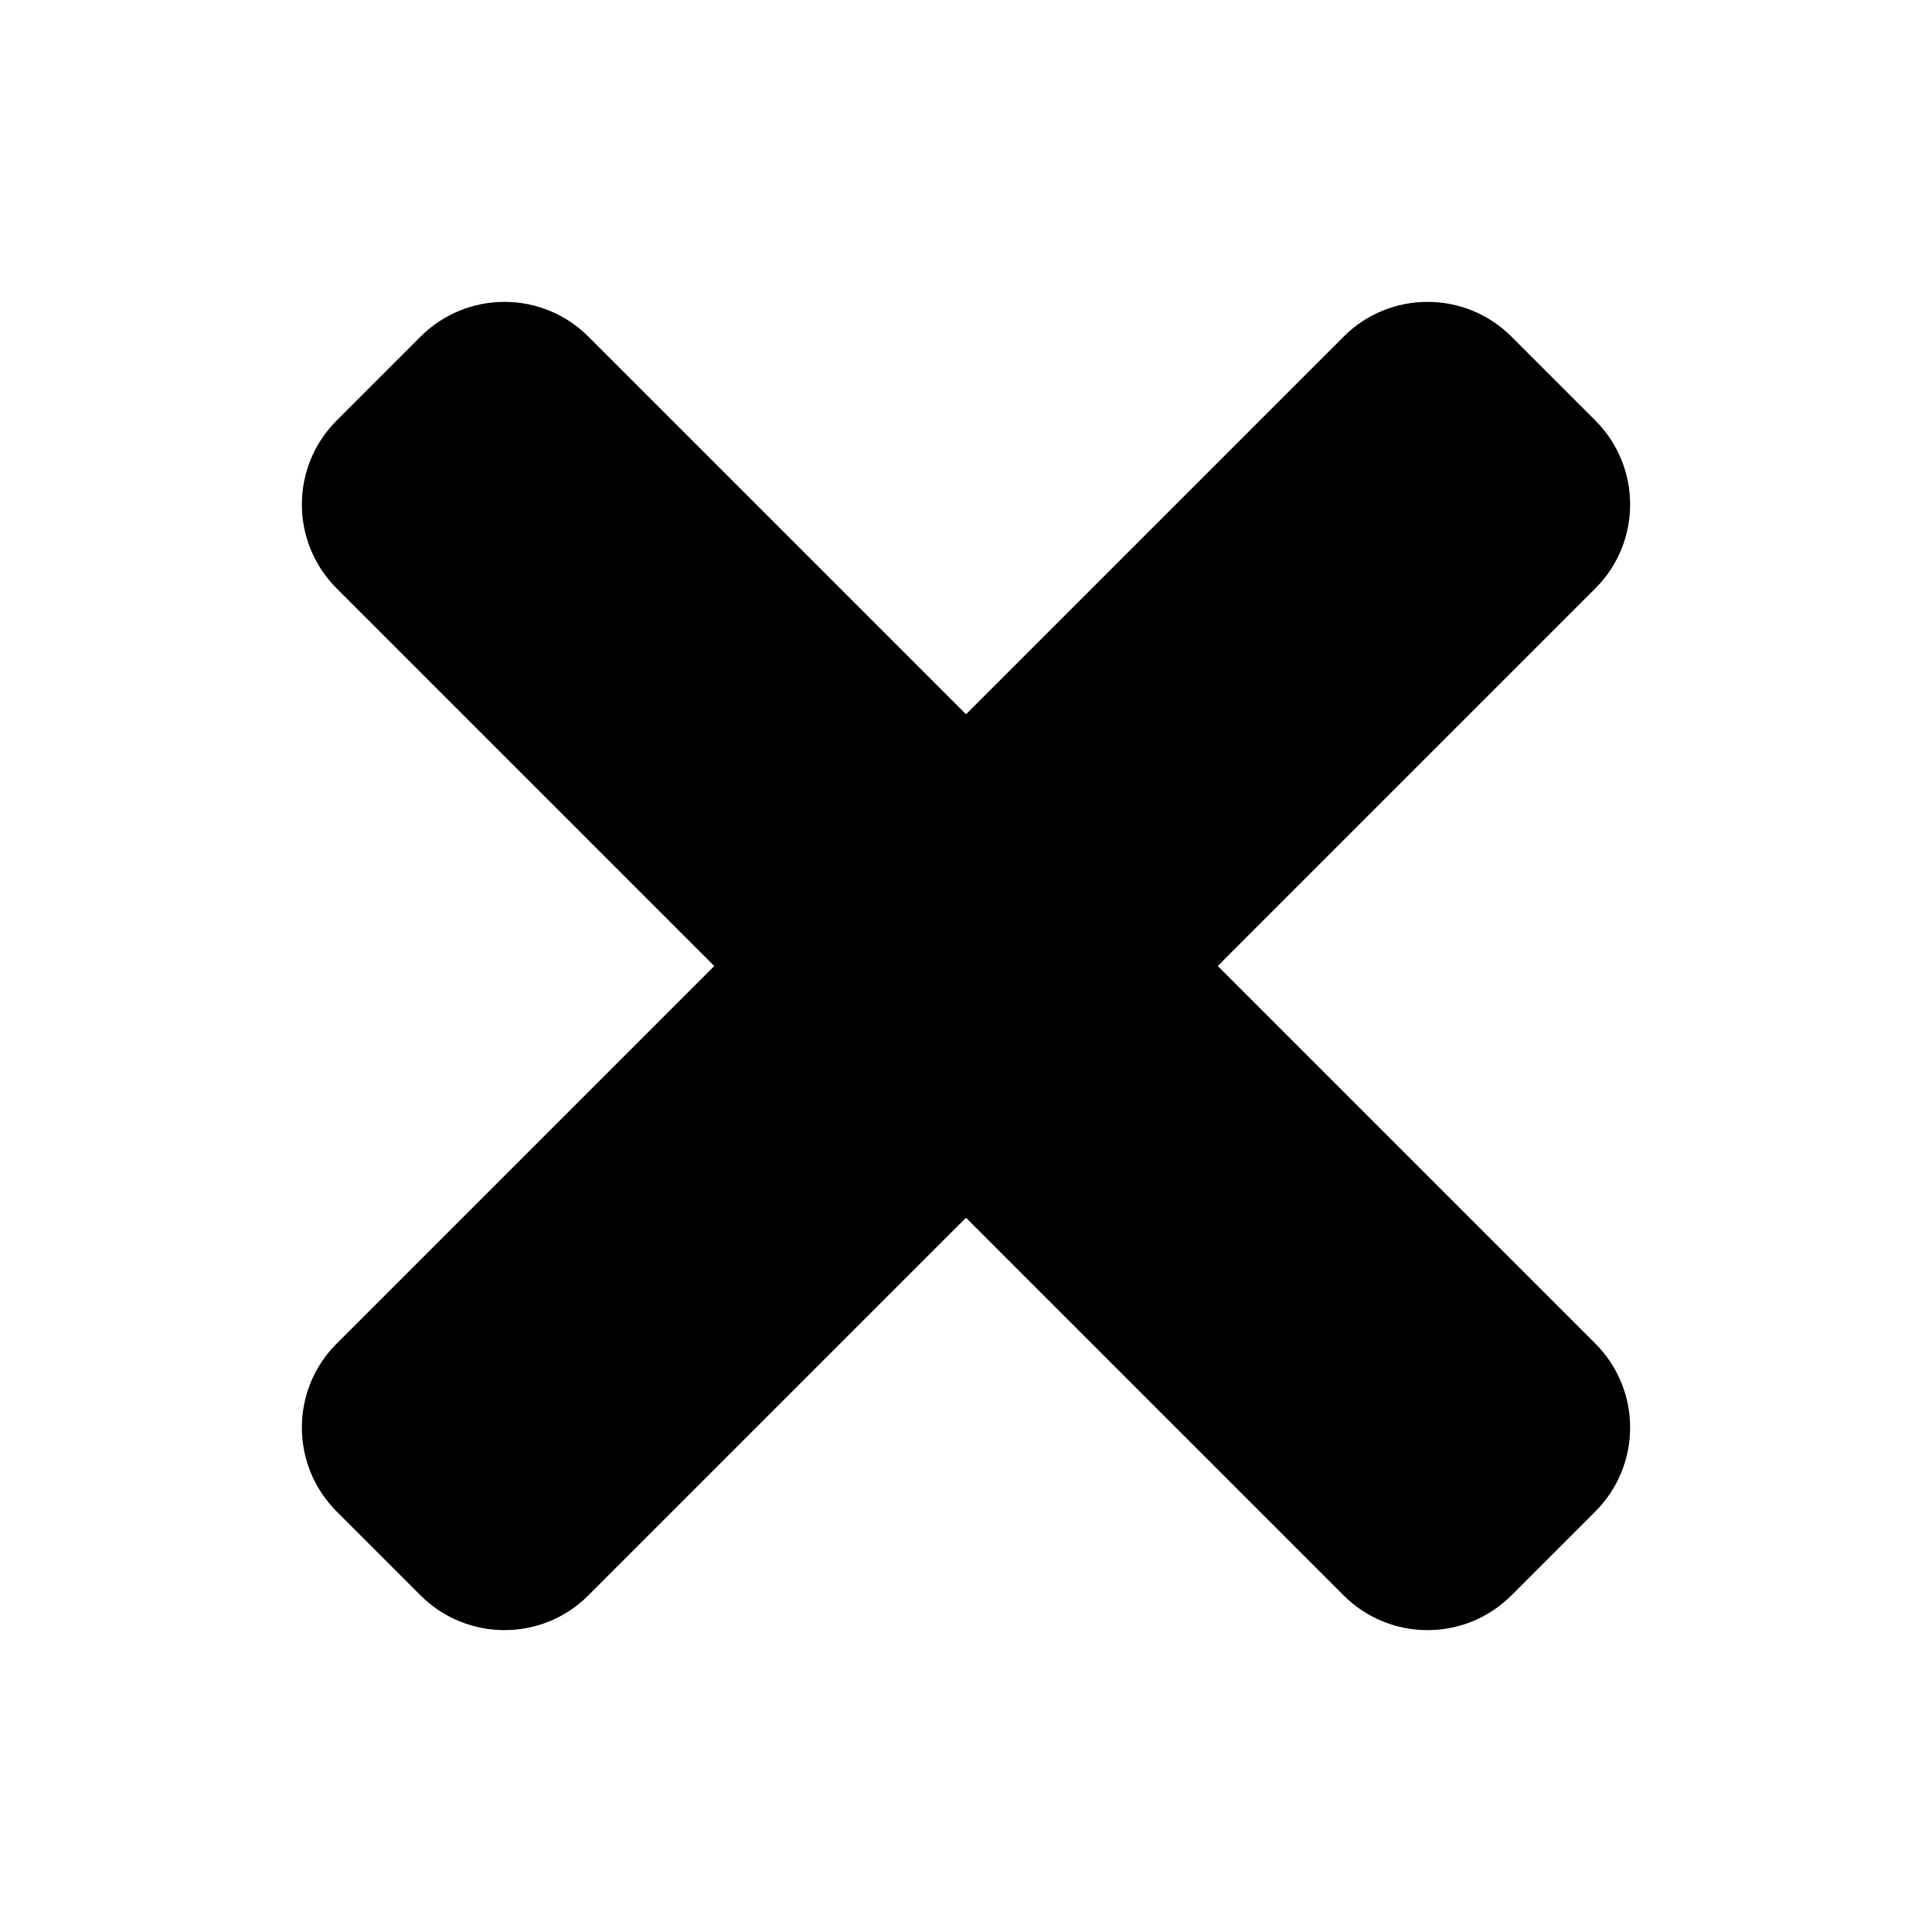
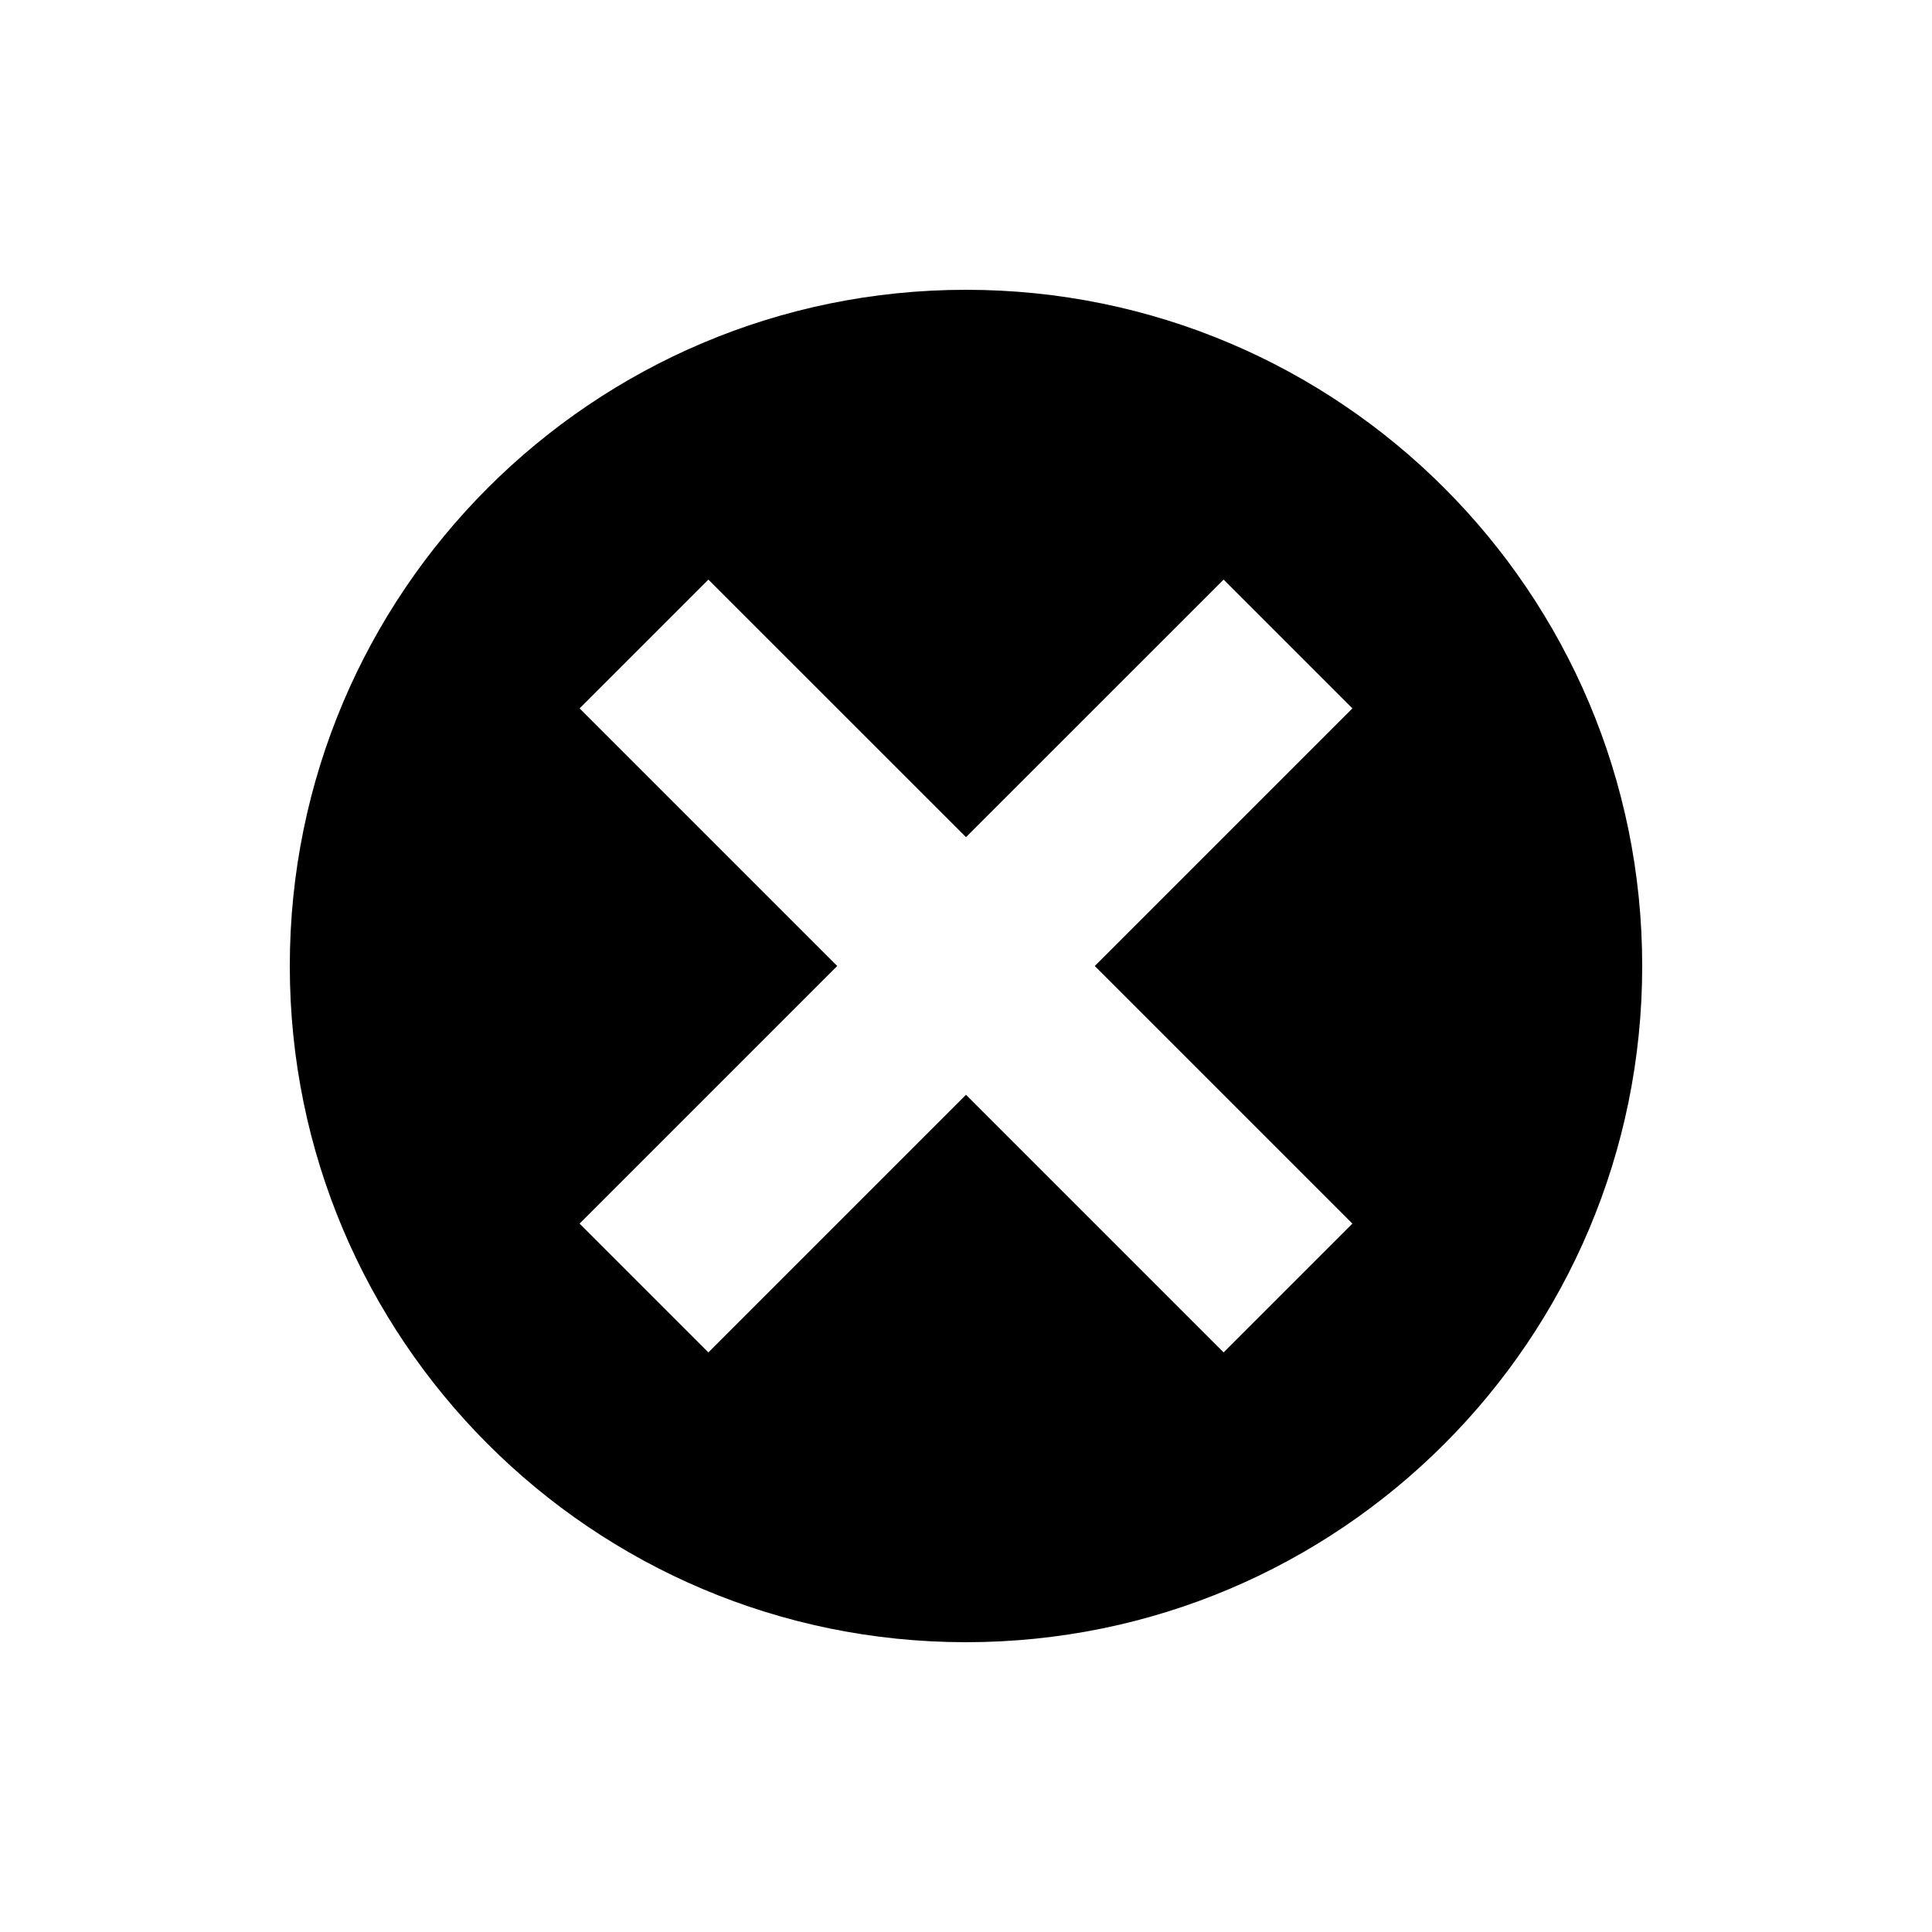
- <svg xmlns="http://www.w3.org/2000/svg" width="12" height="12" viewBox="0 0 352 512">
-   <path fill="currentColor" d="M242.72 256l100.07-100.07c12.28-12.28 12.28-32.19 0-44.48l-22.24-22.24c-12.28-12.28-32.19-12.28-44.48 0L176 189.28 75.93 89.21c-12.28-12.28-32.19-12.28-44.48 0L9.21 111.45c-12.28 12.28-12.28 32.19 0 44.48L109.28 256 9.21 356.07c-12.28 12.28-12.28 32.19 0 44.48l22.24 22.24c12.28 12.28 32.2 12.28 44.48 0L176 322.72l100.07 100.07c12.28 12.28 32.2 12.28 44.48 0l22.24-22.24c12.28-12.28 12.28-32.19 0-44.48L242.72 256z" />
+ <svg width="16" height="16" viewBox="2 2 20 20">
+   <path d="M12,5 C15.866,5 19,8.134 19,12 C19,15.866 15.866,19 12,19 C8.134,19 5,15.866 5,12 C5,8.134 8.134,5 12,5 Z M9.333,8 L8,9.333 L10.667,12 L8,14.667 L9.333,16 L12,13.333 L14.667,16 L16,14.667 L13.333,12 L16,9.333 L14.667,8 L12,10.666 L9.333,8 Z" />
</svg>
